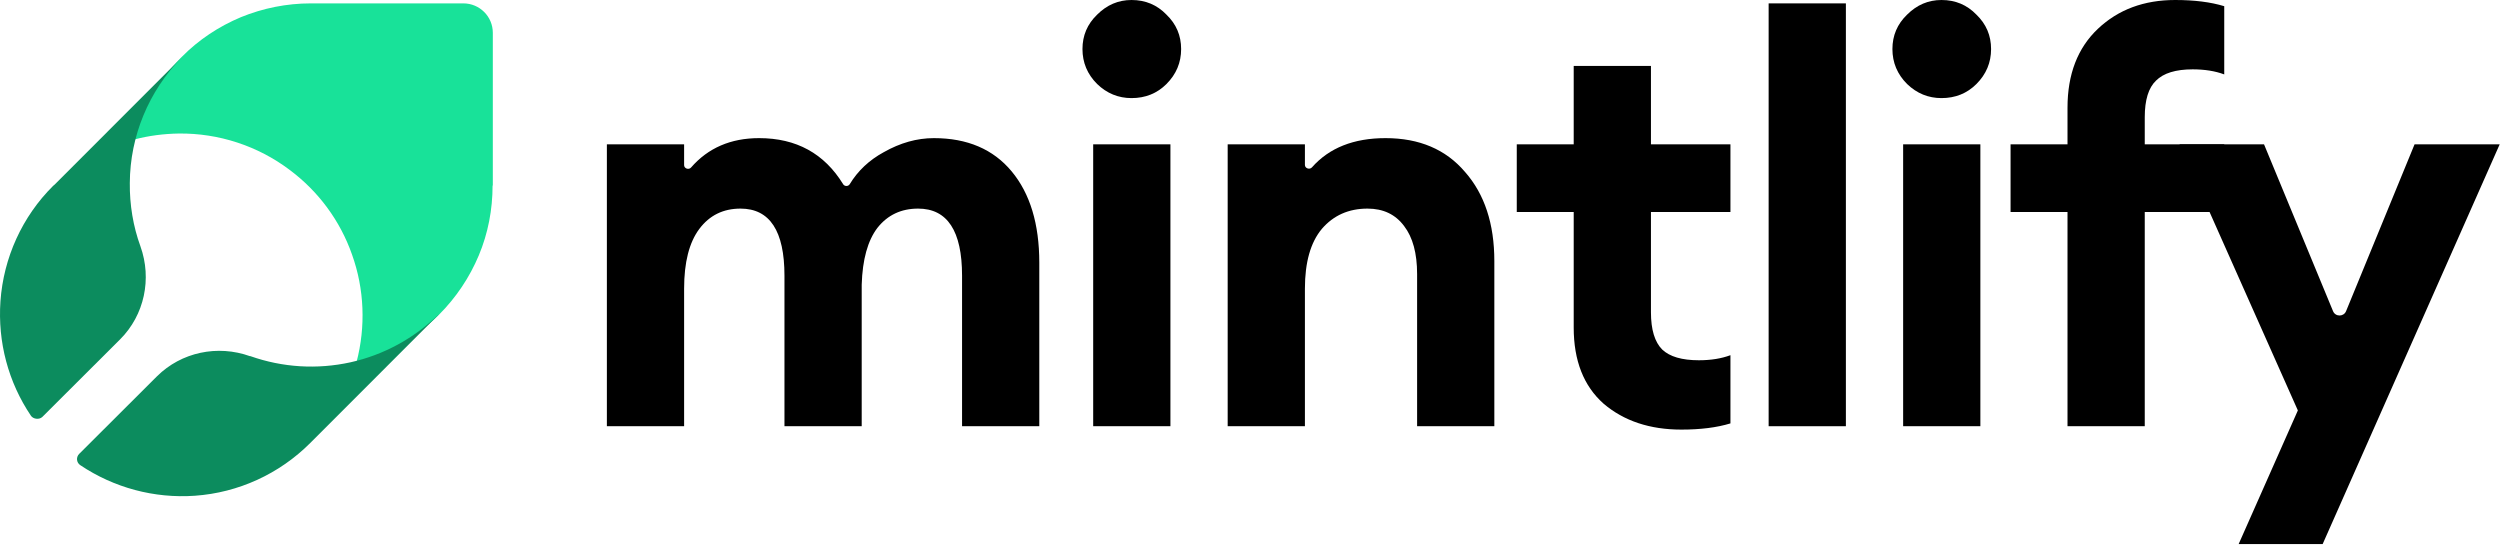
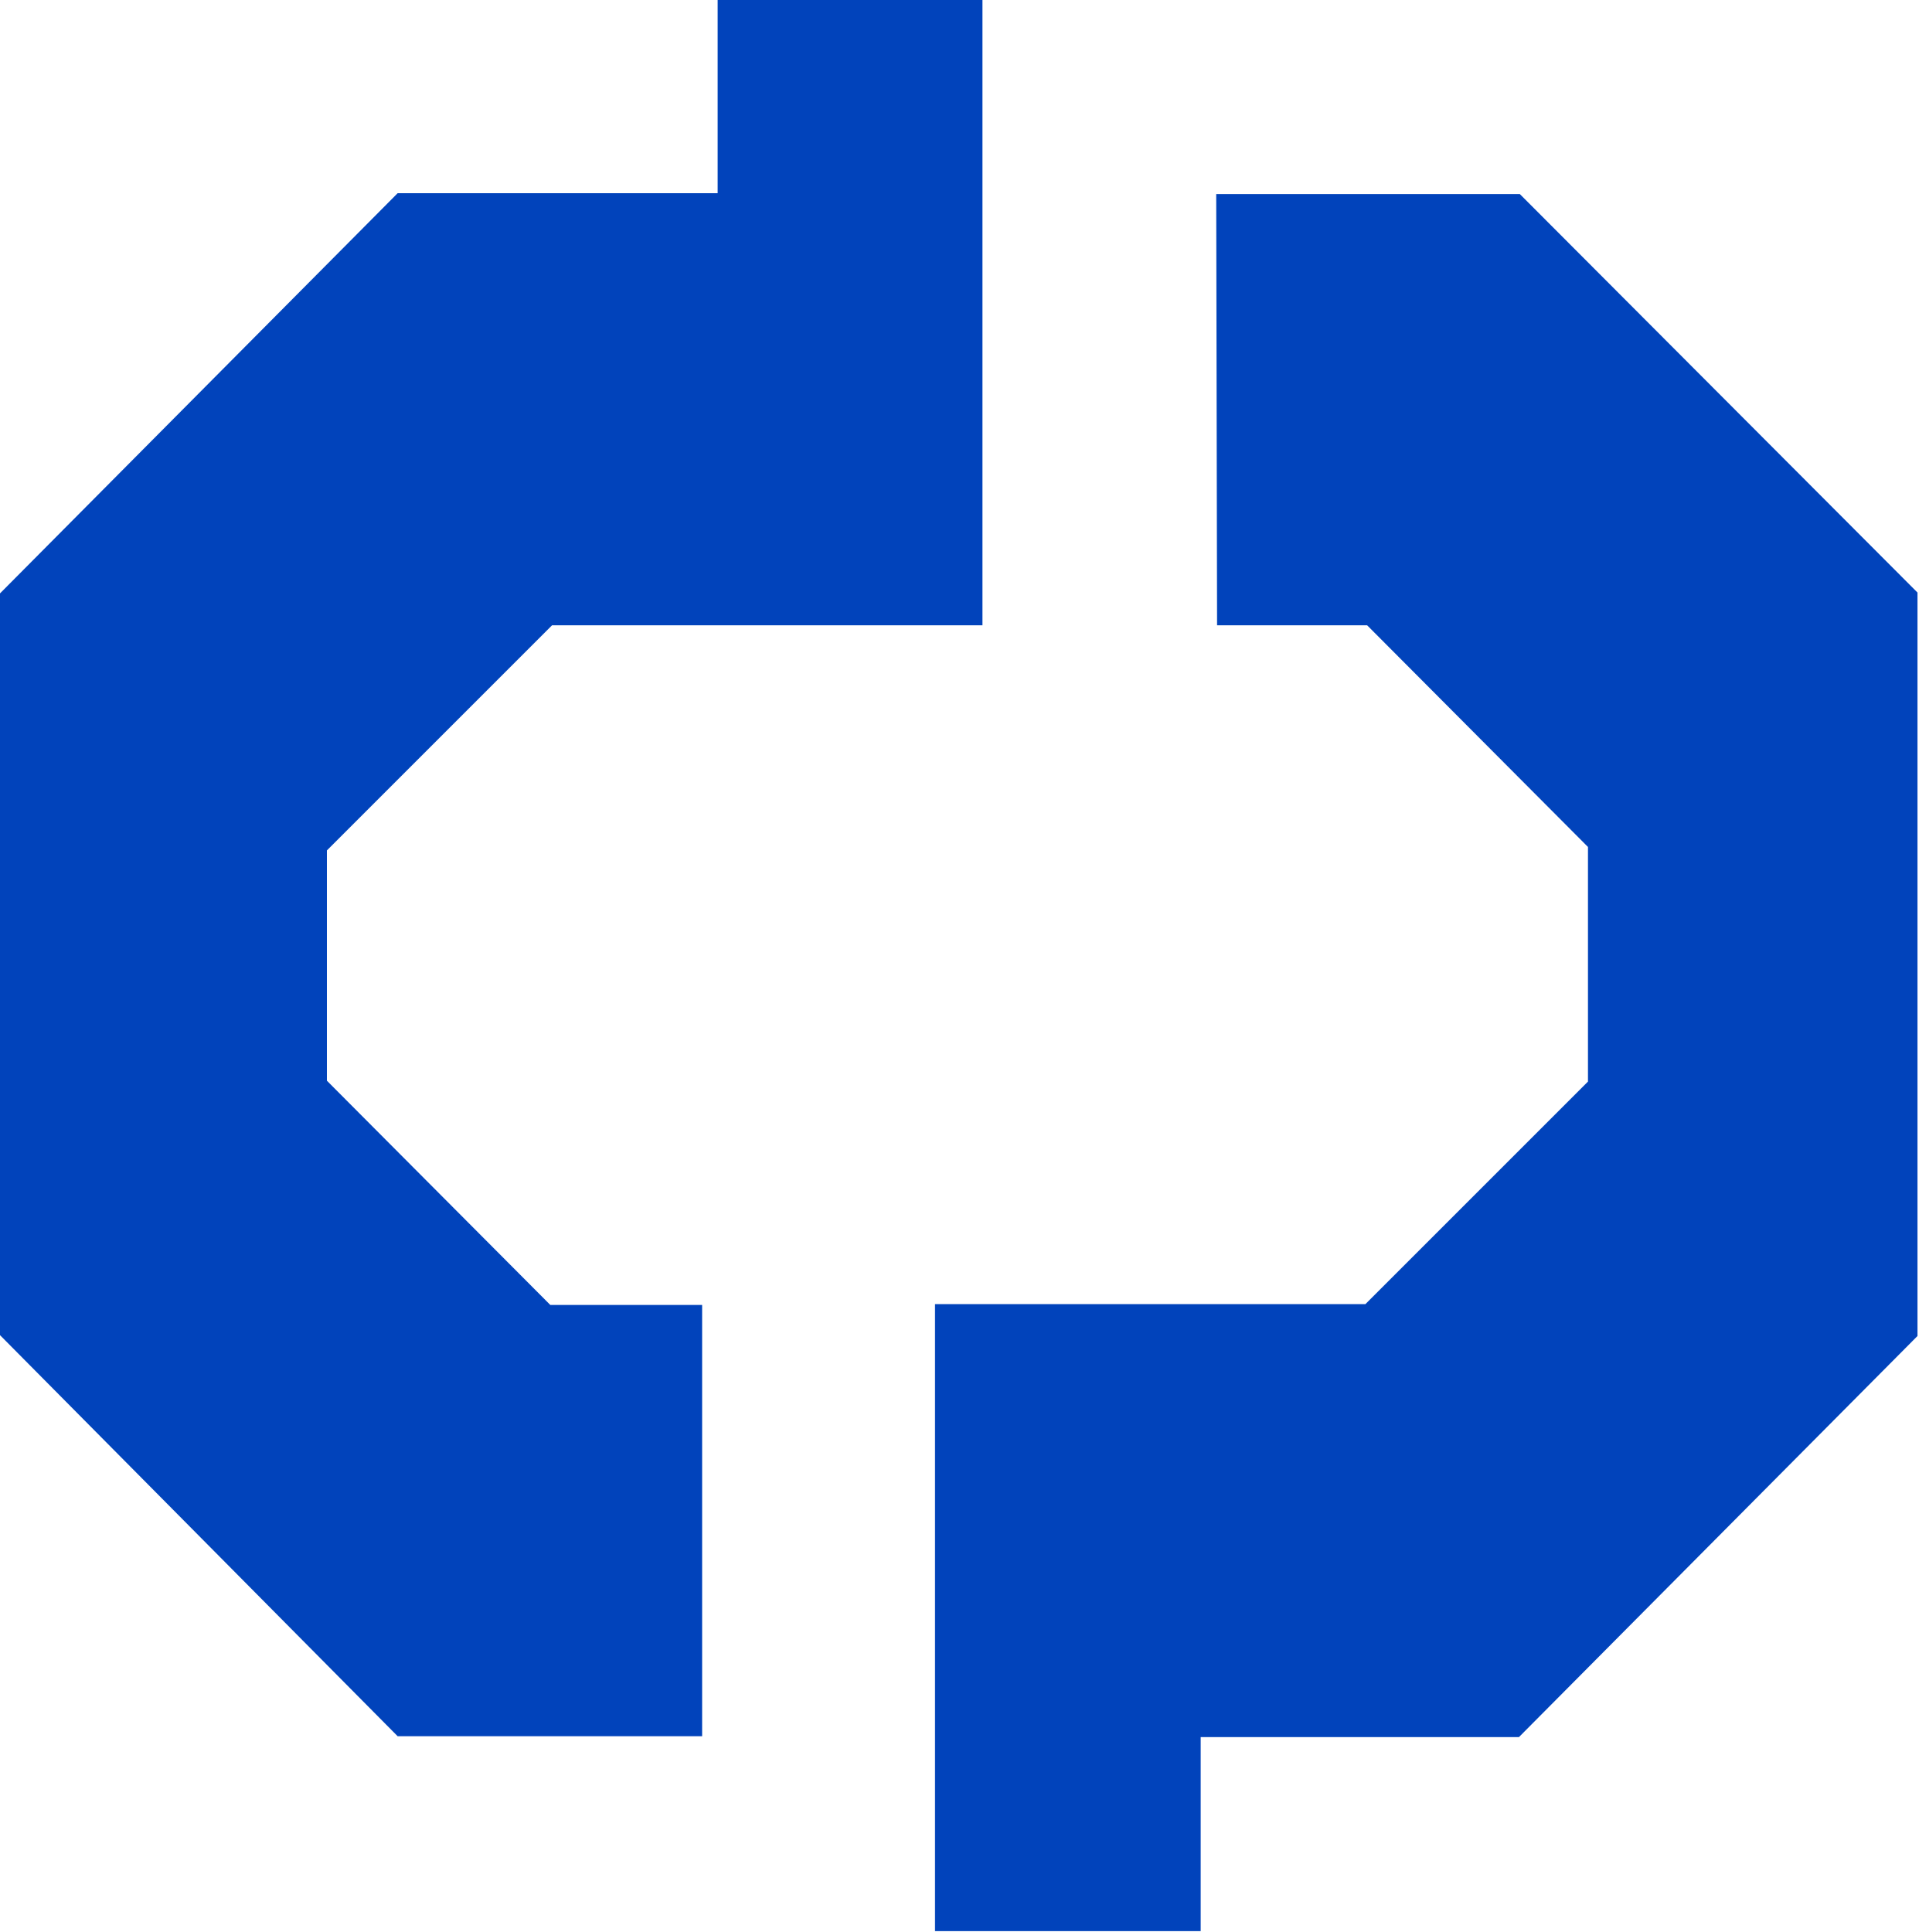
- <svg xmlns="http://www.w3.org/2000/svg" width="1682" height="367" viewBox="0 0 1682 367" fill="none">
-   <path d="M1562.69 366.037H1506.17L1546 276.14L1466.34 97.105H1523.24L1569.66 209.337C1571.28 213.26 1576.84 213.253 1578.45 209.325L1624.52 97.105H1681.79L1562.69 366.037Z" fill="black" />
-   <path d="M1391.02 286.761V142.622H1352.71V97.104H1391.02V72.449C1391.02 49.943 1397.85 32.242 1411.5 19.345C1425.16 6.448 1442.48 0 1463.47 0C1476.37 0 1487.37 1.391 1496.47 4.172V50.069C1490.4 47.793 1483.32 46.656 1475.23 46.656C1463.85 46.656 1455.63 49.184 1450.57 54.242C1445.51 59.046 1442.99 67.265 1442.99 78.897V97.104H1496.47V142.622H1442.99V286.761H1391.02Z" fill="black" />
-   <path d="M1306.22 66.001C1297.37 66.001 1289.66 62.84 1283.08 56.518C1276.51 49.943 1273.22 42.104 1273.22 33C1273.22 23.897 1276.51 16.184 1283.08 9.862C1289.66 3.287 1297.37 0 1306.22 0C1315.58 0 1323.42 3.287 1329.74 9.862C1336.31 16.184 1339.6 23.897 1339.6 33C1339.6 42.104 1336.31 49.943 1329.74 56.518C1323.42 62.84 1315.58 66.001 1306.22 66.001ZM1280.43 286.761V97.104H1332.39V286.761H1280.43Z" fill="black" />
-   <path d="M1189.94 286.761V2.276H1241.91V286.761H1189.94Z" fill="black" />
-   <path d="M1131.24 289.037C1110 289.037 1092.55 283.221 1078.89 271.588C1065.49 259.703 1058.79 242.634 1058.79 220.381V142.622H1020.48V97.104H1058.79V44.38H1110.76V97.104H1164.24V142.622H1110.76V210.14C1110.76 221.772 1113.29 230.117 1118.34 235.174C1123.4 239.979 1131.62 242.381 1143 242.381C1151.09 242.381 1158.17 241.243 1164.24 238.967V284.864C1155.14 287.646 1144.14 289.037 1131.24 289.037Z" fill="black" />
-   <path d="M825.979 286.761V97.104H877.945V110.967C877.945 113.311 881.135 114.347 882.688 112.591C894.273 99.485 910.773 92.932 932.187 92.932C954.946 92.932 972.774 100.518 985.67 115.691C998.82 130.61 1005.39 150.587 1005.39 175.622V286.761H953.429V184.346C953.429 170.438 950.521 159.691 944.704 152.105C938.888 144.265 930.67 140.346 920.049 140.346C907.405 140.346 897.164 144.898 889.325 154.001C881.738 163.105 877.945 176.507 877.945 194.208V286.761H825.979Z" fill="black" />
-   <path d="M761.286 66.001C752.436 66.001 744.723 62.84 738.148 56.518C731.574 49.943 728.286 42.104 728.286 33C728.286 23.897 731.574 16.184 738.148 9.862C744.723 3.287 752.436 0 761.286 0C770.643 0 778.482 3.287 784.804 9.862C791.379 16.184 794.666 23.897 794.666 33C794.666 42.104 791.379 49.943 784.804 56.518C778.482 62.84 770.643 66.001 761.286 66.001ZM735.493 286.761V97.104H787.459V286.761H735.493Z" fill="black" />
-   <path d="M647.273 286.761V185.484C647.273 155.392 637.411 140.346 617.686 140.346C606.307 140.346 597.204 144.645 590.376 153.243C583.801 161.84 580.261 174.61 579.755 191.553V286.761H527.789V185.484C527.789 155.392 517.927 140.346 498.203 140.346C486.571 140.346 477.341 144.898 470.513 154.001C463.685 163.105 460.272 176.507 460.272 194.208V286.761H408.306V97.104H460.272V111.103C460.272 113.435 463.407 114.462 464.939 112.704C476.419 99.522 491.68 92.932 510.72 92.932C535.742 92.932 554.588 103.262 567.259 123.923C568.258 125.553 570.718 125.527 571.712 123.894C577.189 114.891 584.802 107.731 594.548 102.415C605.675 96.093 616.928 92.932 628.307 92.932C650.813 92.932 668.261 100.392 680.652 115.311C693.043 130.231 699.239 150.714 699.239 176.76V286.761H647.273Z" fill="black" />
-   <path d="M331.569 124.833V22.09C331.569 11.065 322.625 2.276 311.764 2.276H209.069C192.938 2.276 176.967 5.472 162.113 11.544C147.26 17.775 133.685 26.724 122.345 38.228L121.546 39.027C106.533 54.207 95.833 73.062 90.402 93.834C100.145 91.277 110.206 89.999 120.268 89.839C147.1 89.52 173.453 98.148 194.855 114.287C214.18 128.668 228.873 148.481 236.859 171.331C245.164 194.5 246.122 219.746 239.893 243.554C260.496 238.122 279.503 227.416 294.675 212.396L295.474 211.597C306.813 200.252 315.917 186.67 322.145 171.81C328.374 156.95 331.409 140.971 331.409 124.833H331.569Z" fill="#18E299" />
-   <path d="M87.337 123.098C87.496 91.579 100.066 61.334 122.182 38.73L36.739 124.212C36.421 124.531 36.102 124.69 35.784 125.008C14.941 145.702 2.371 173.4 0.303 202.69C-1.607 230.07 5.553 257.131 20.828 279.736C22.285 281.892 26.238 282.601 28.466 280.532L80.813 228.319C97.202 211.923 102.293 187.568 94.497 165.759C89.564 152.229 87.178 137.743 87.337 123.098Z" fill="#0C8C5E" />
-   <path d="M294.976 211.605C278.587 227.683 258.062 238.826 235.786 243.761C213.351 248.695 190.121 247.263 168.482 239.622C168.482 239.622 168.323 239.622 168.164 239.622C146.365 231.822 122.022 236.916 105.633 253.153L53.285 305.365C51.057 307.594 51.376 311.255 54.081 313.006C76.674 328.128 103.724 335.451 131.091 333.541C160.368 331.471 187.894 318.896 208.737 298.043L209.533 297.247L294.976 211.764V211.605Z" fill="#0C8C5E" />
+ <svg xmlns="http://www.w3.org/2000/svg" width="1112" height="1120" viewBox="0 0 1112 1120" fill="none">
+   <path d="M569.5 0H416V112H230.5L0 344V774L230.5 1006.5H407V756.5H319L189.5 626.5V493L320 362.5H569.5V0Z" fill="#0143BB" />
+   <path d="M696 1119.5H542V756H791.5L920.5 627V491L792.5 362.5H705.5L705 112.5H881L1111.5 343.5V774.5L880.5 1007H696V1119.5Z" fill="#0143BB" />
</svg>
